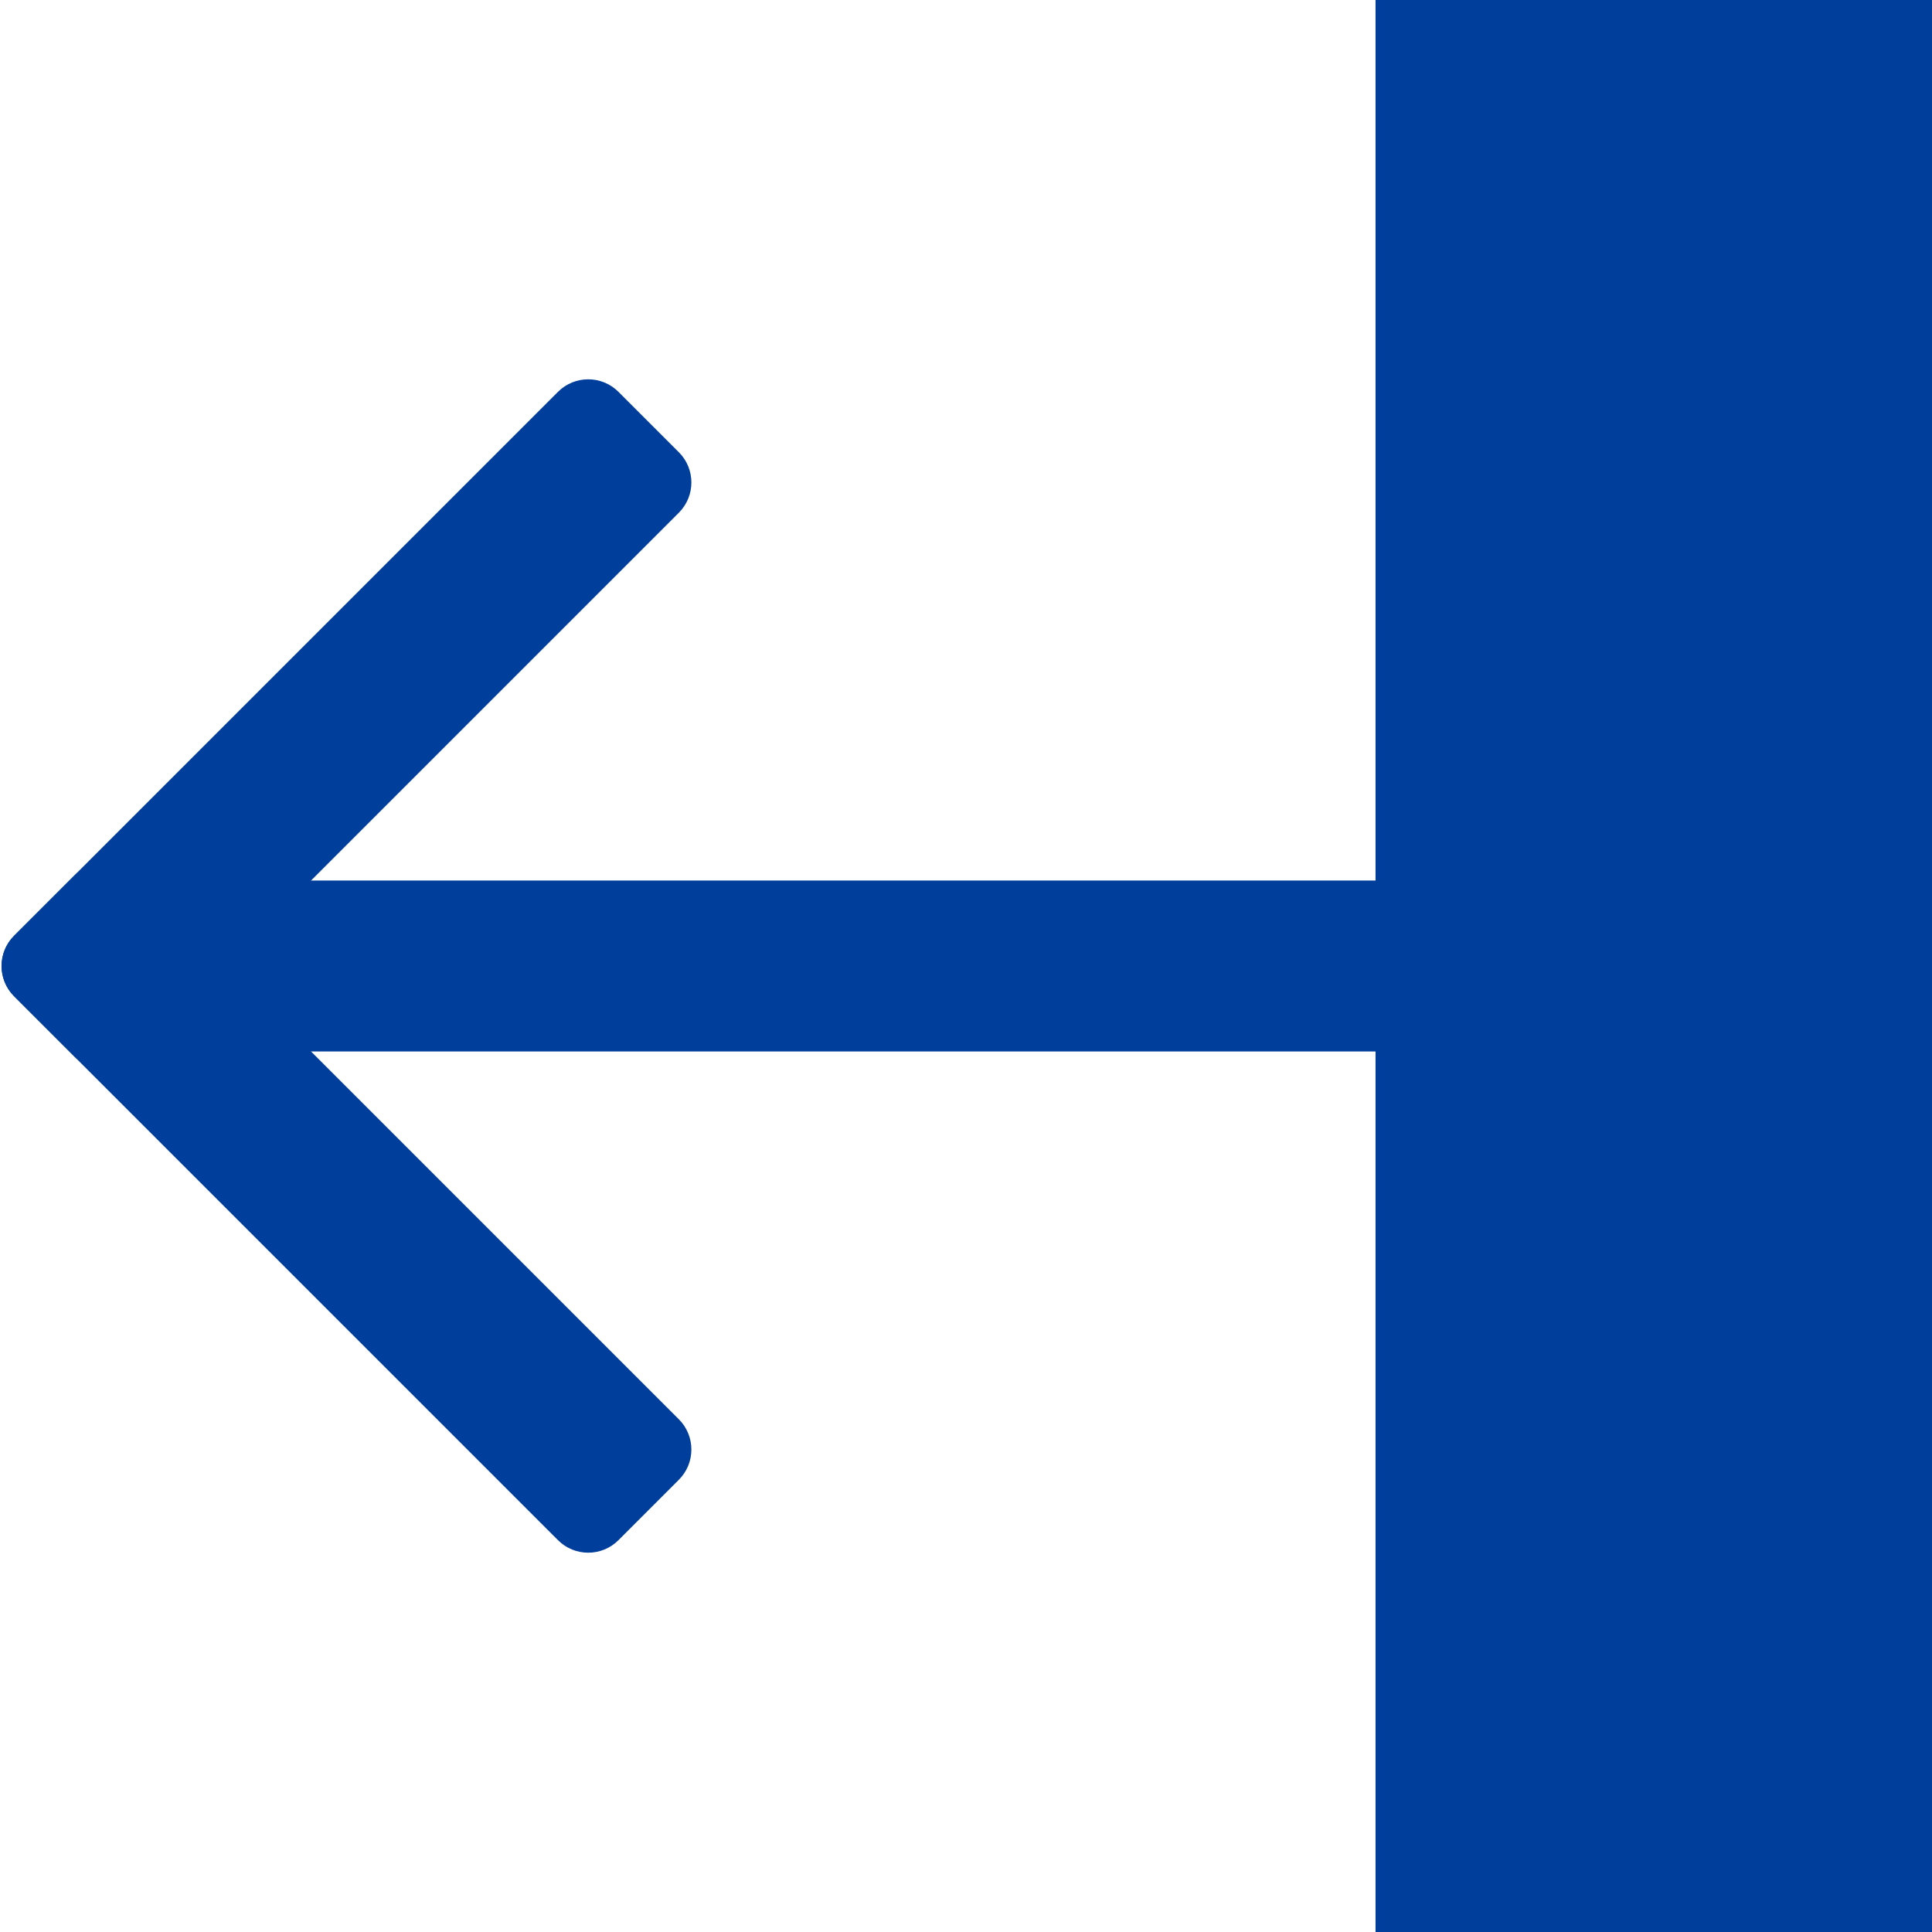
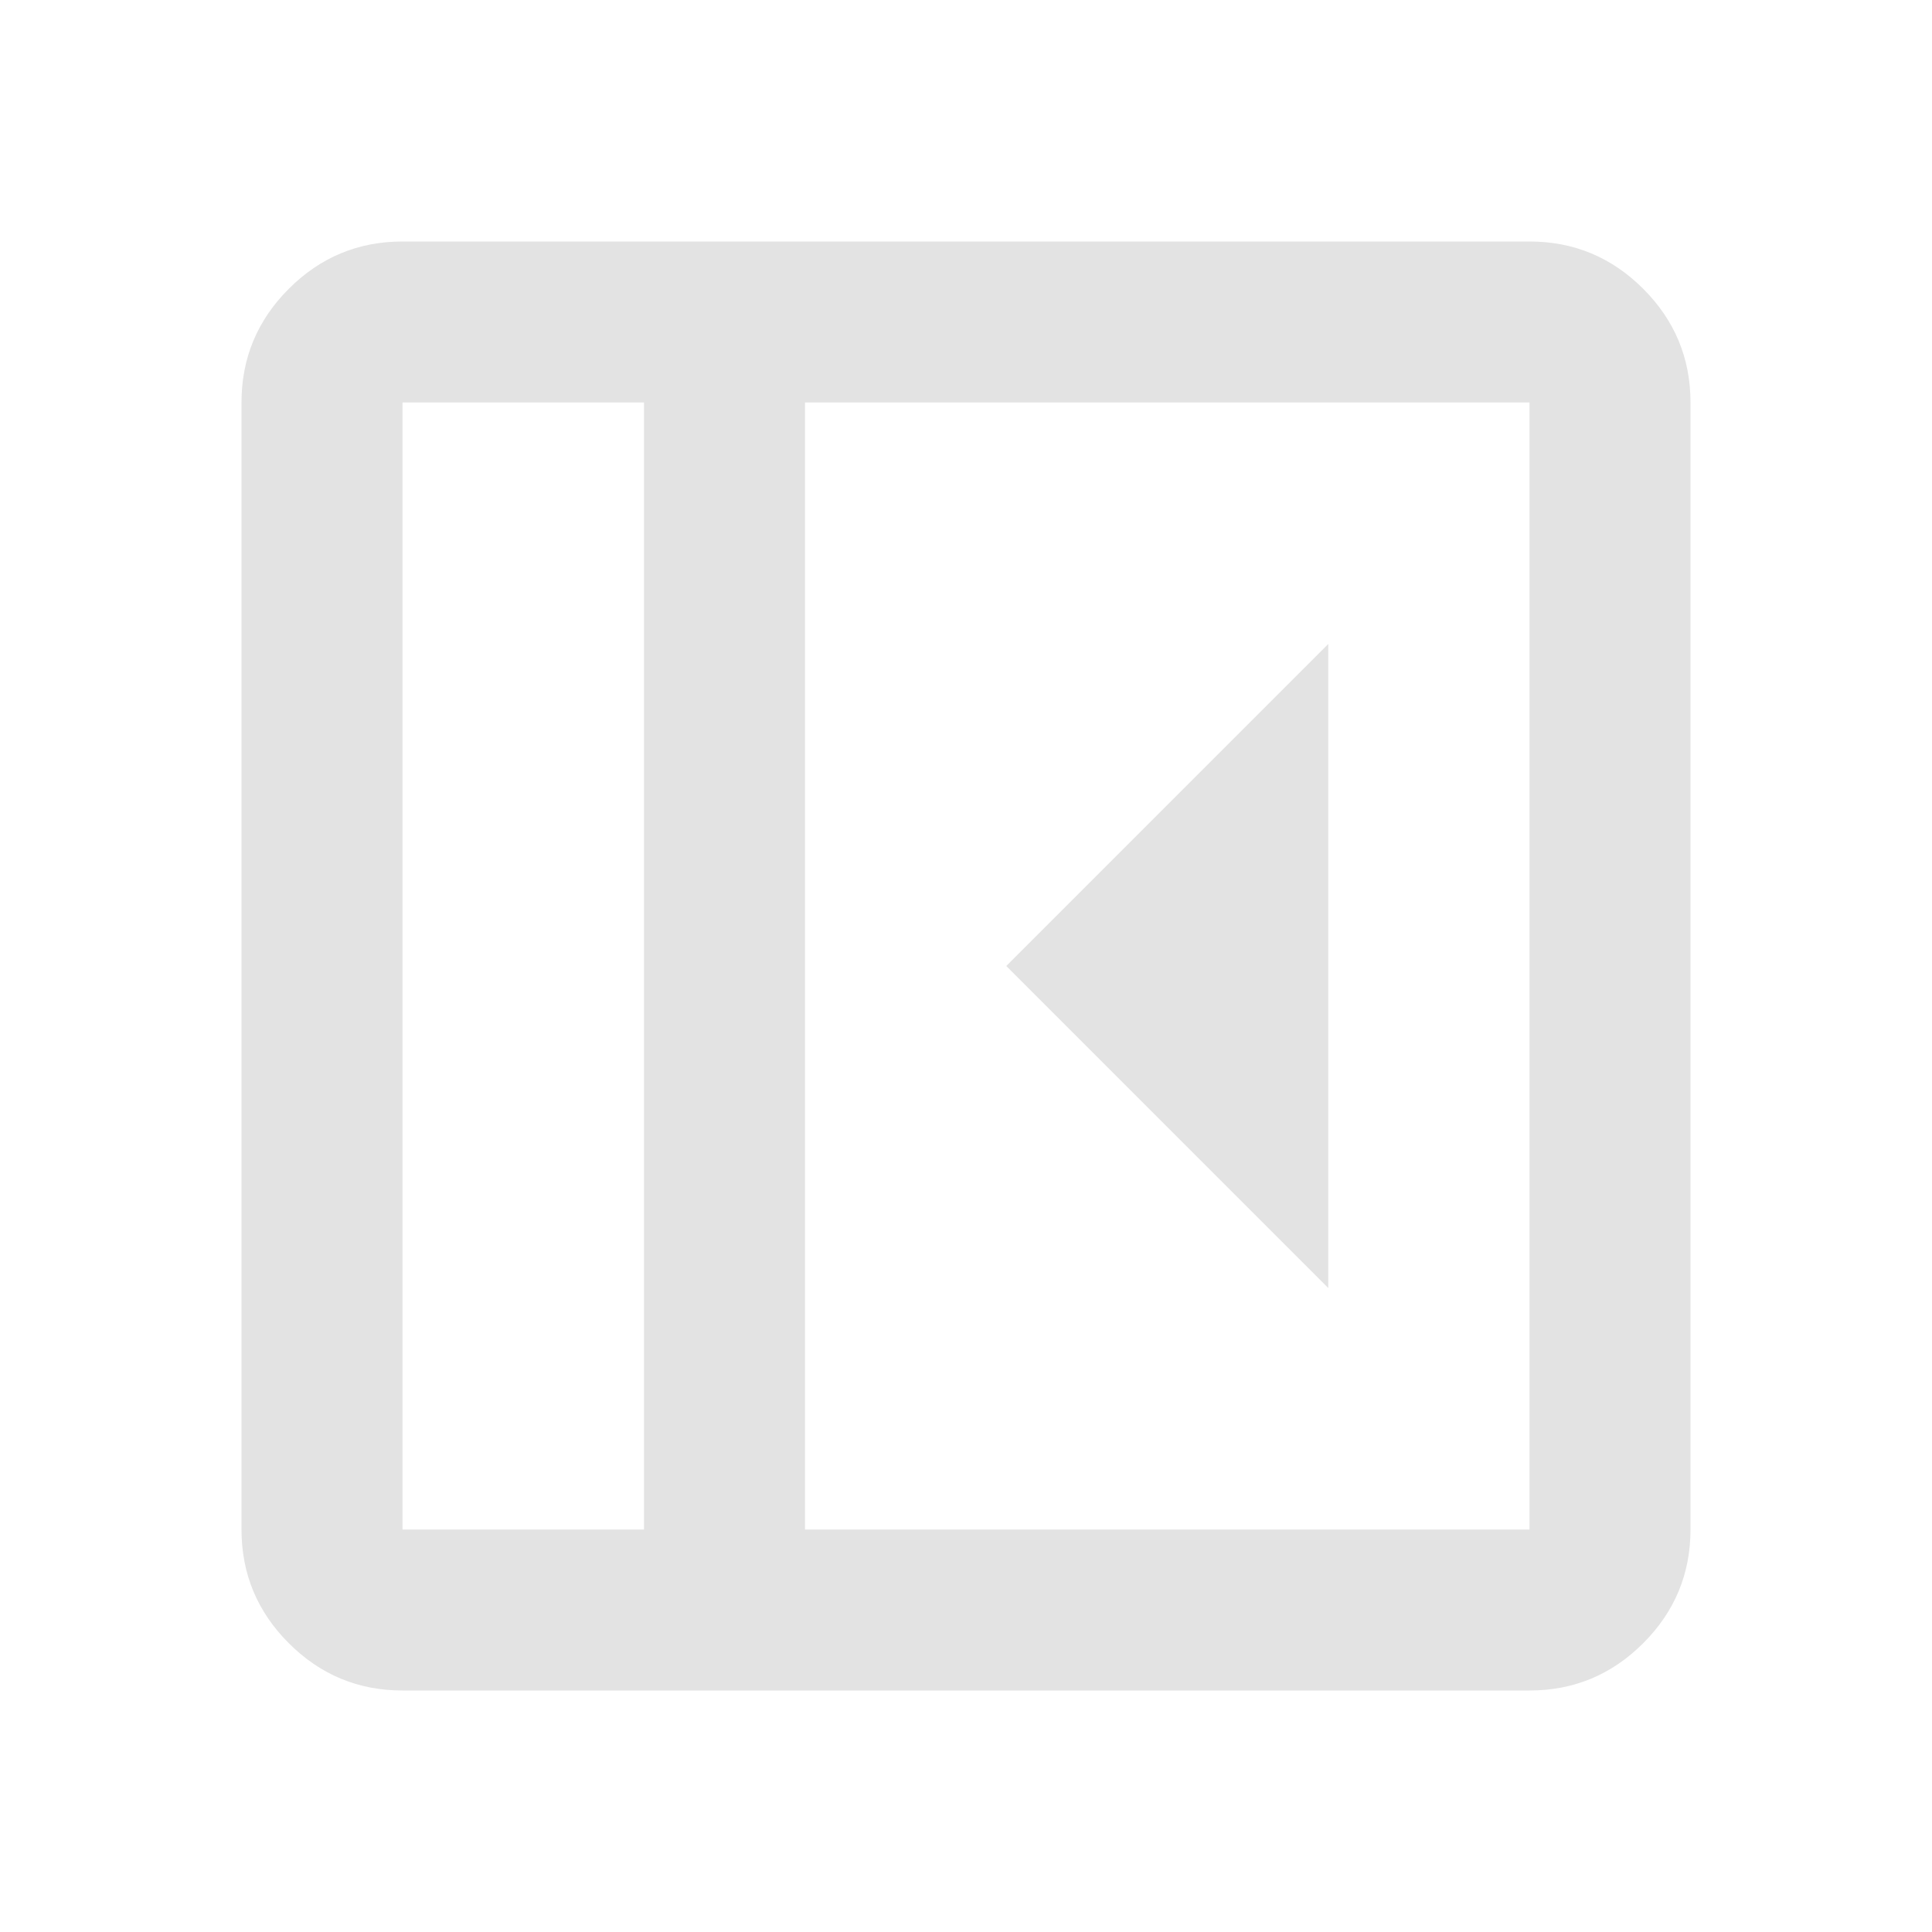
- <svg xmlns="http://www.w3.org/2000/svg" width="100%" height="100%" viewBox="0 0 1000 1000" version="1.1" xml:space="preserve" style="fill-rule:evenodd;clip-rule:evenodd;stroke-linejoin:round;stroke-miterlimit:2;">
-   <g transform="matrix(1,0,0,1,-1055,0)">
-     <g id="banner_hide" transform="matrix(1,0,0,1,1055.81,0)">
-       <rect x="0" y="0" width="1000" height="1000" style="fill:none;" />
-       <clipPath id="_clip1">
-         <rect x="0" y="0" width="1000" height="1000" />
-       </clipPath>
-       <g clip-path="url(#_clip1)">
-         <g transform="matrix(-2.53861e-14,-6.2378,-36.9909,5.35475e-14,26344.3,1000)">
-           <rect x="0" y="685.149" width="160.313" height="7.809" style="fill:rgb(0,62,155);" />
-         </g>
-         <g transform="matrix(6.12323e-17,-1,1,6.12323e-17,5.68434e-14,1000)">
-           <g transform="matrix(1.77071,0,0,1.77071,-165.292,-89.3223)">
-             <g transform="matrix(-0.481714,0.481714,1.70325,1.70325,204.742,-366.557)">
-               <path d="M616.738,176.268C616.738,173.406 608.521,171.082 598.401,171.082L268.338,171.082C258.217,171.082 250,173.406 250,176.268L250,186.64C250,189.503 258.217,191.827 268.338,191.827L598.401,191.827C608.521,191.827 616.738,189.503 616.738,186.64L616.738,176.268Z" style="fill:rgb(0,62,155);" />
-             </g>
-             <g transform="matrix(0.481714,0.481714,-1.70325,1.70325,546.697,-366.557)">
-               <path d="M616.738,176.268C616.738,173.406 608.521,171.082 598.401,171.082L268.338,171.082C258.217,171.082 250,173.406 250,176.268L250,186.64C250,189.503 258.217,191.827 268.338,191.827L598.401,191.827C608.521,191.827 616.738,189.503 616.738,186.64L616.738,176.268Z" style="fill:rgb(0,62,155);" />
-             </g>
-           </g>
-           <g transform="matrix(6.99162e-17,2.34811,-4.26523,-2.47211e-16,1273.94,-547.587)">
-             <path d="M616.738,176.268C616.738,173.406 612.517,171.082 607.318,171.082L259.421,171.082C254.221,171.082 250,173.406 250,176.268L250,186.64C250,189.503 254.221,191.827 259.421,191.827L607.318,191.827C612.517,191.827 616.738,189.503 616.738,186.64L616.738,176.268Z" style="fill:rgb(0,62,155);" />
-           </g>
-         </g>
-       </g>
-     </g>
-   </g>
+ <svg xmlns="http://www.w3.org/2000/svg" height="24px" viewBox="0 -960 960 960" width="24px" fill="#e3e3e3">
+   <path d="M660-320v-320L500-480l160 160ZM200-120q-33 0-56.5-23.5T120-200v-560q0-33 23.5-56.5T200-840h560q33 0 56.5 23.5T840-760v560q0 33-23.5 56.5T760-120H200Zm120-80v-560H200v560h120Zm80 0h360v-560H400v560Zm-80 0H200h120Z" />
</svg>
